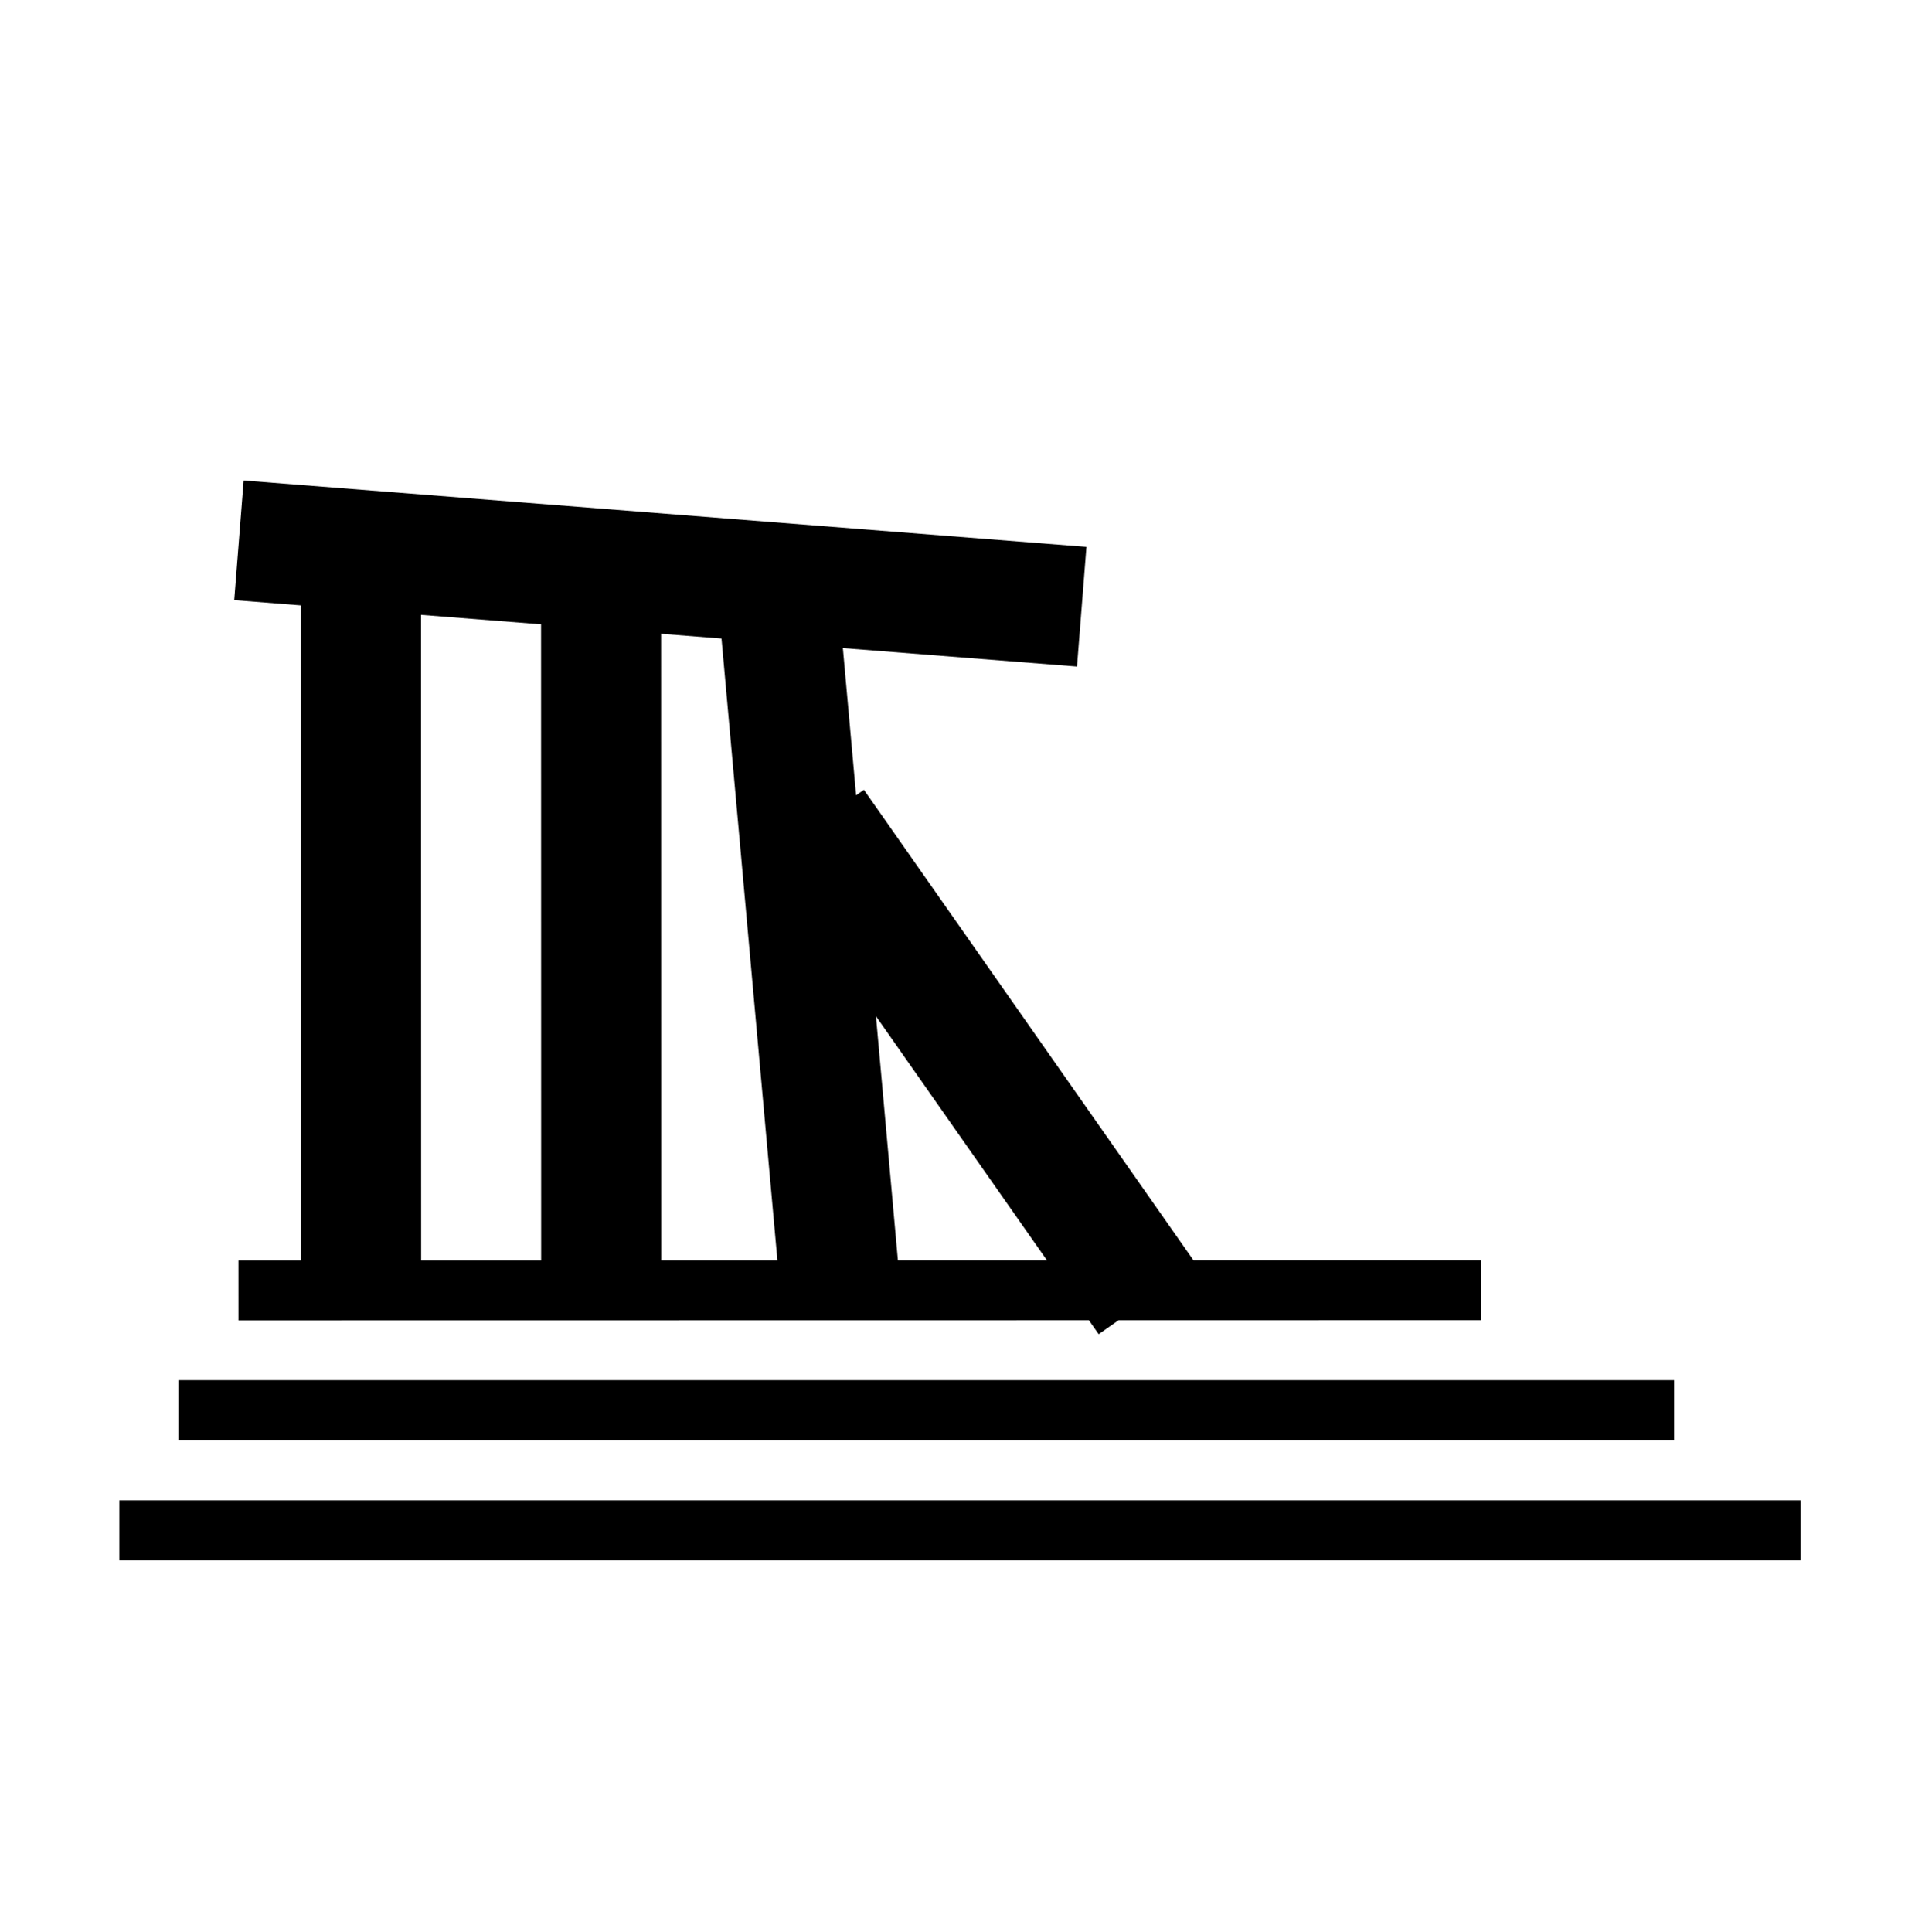
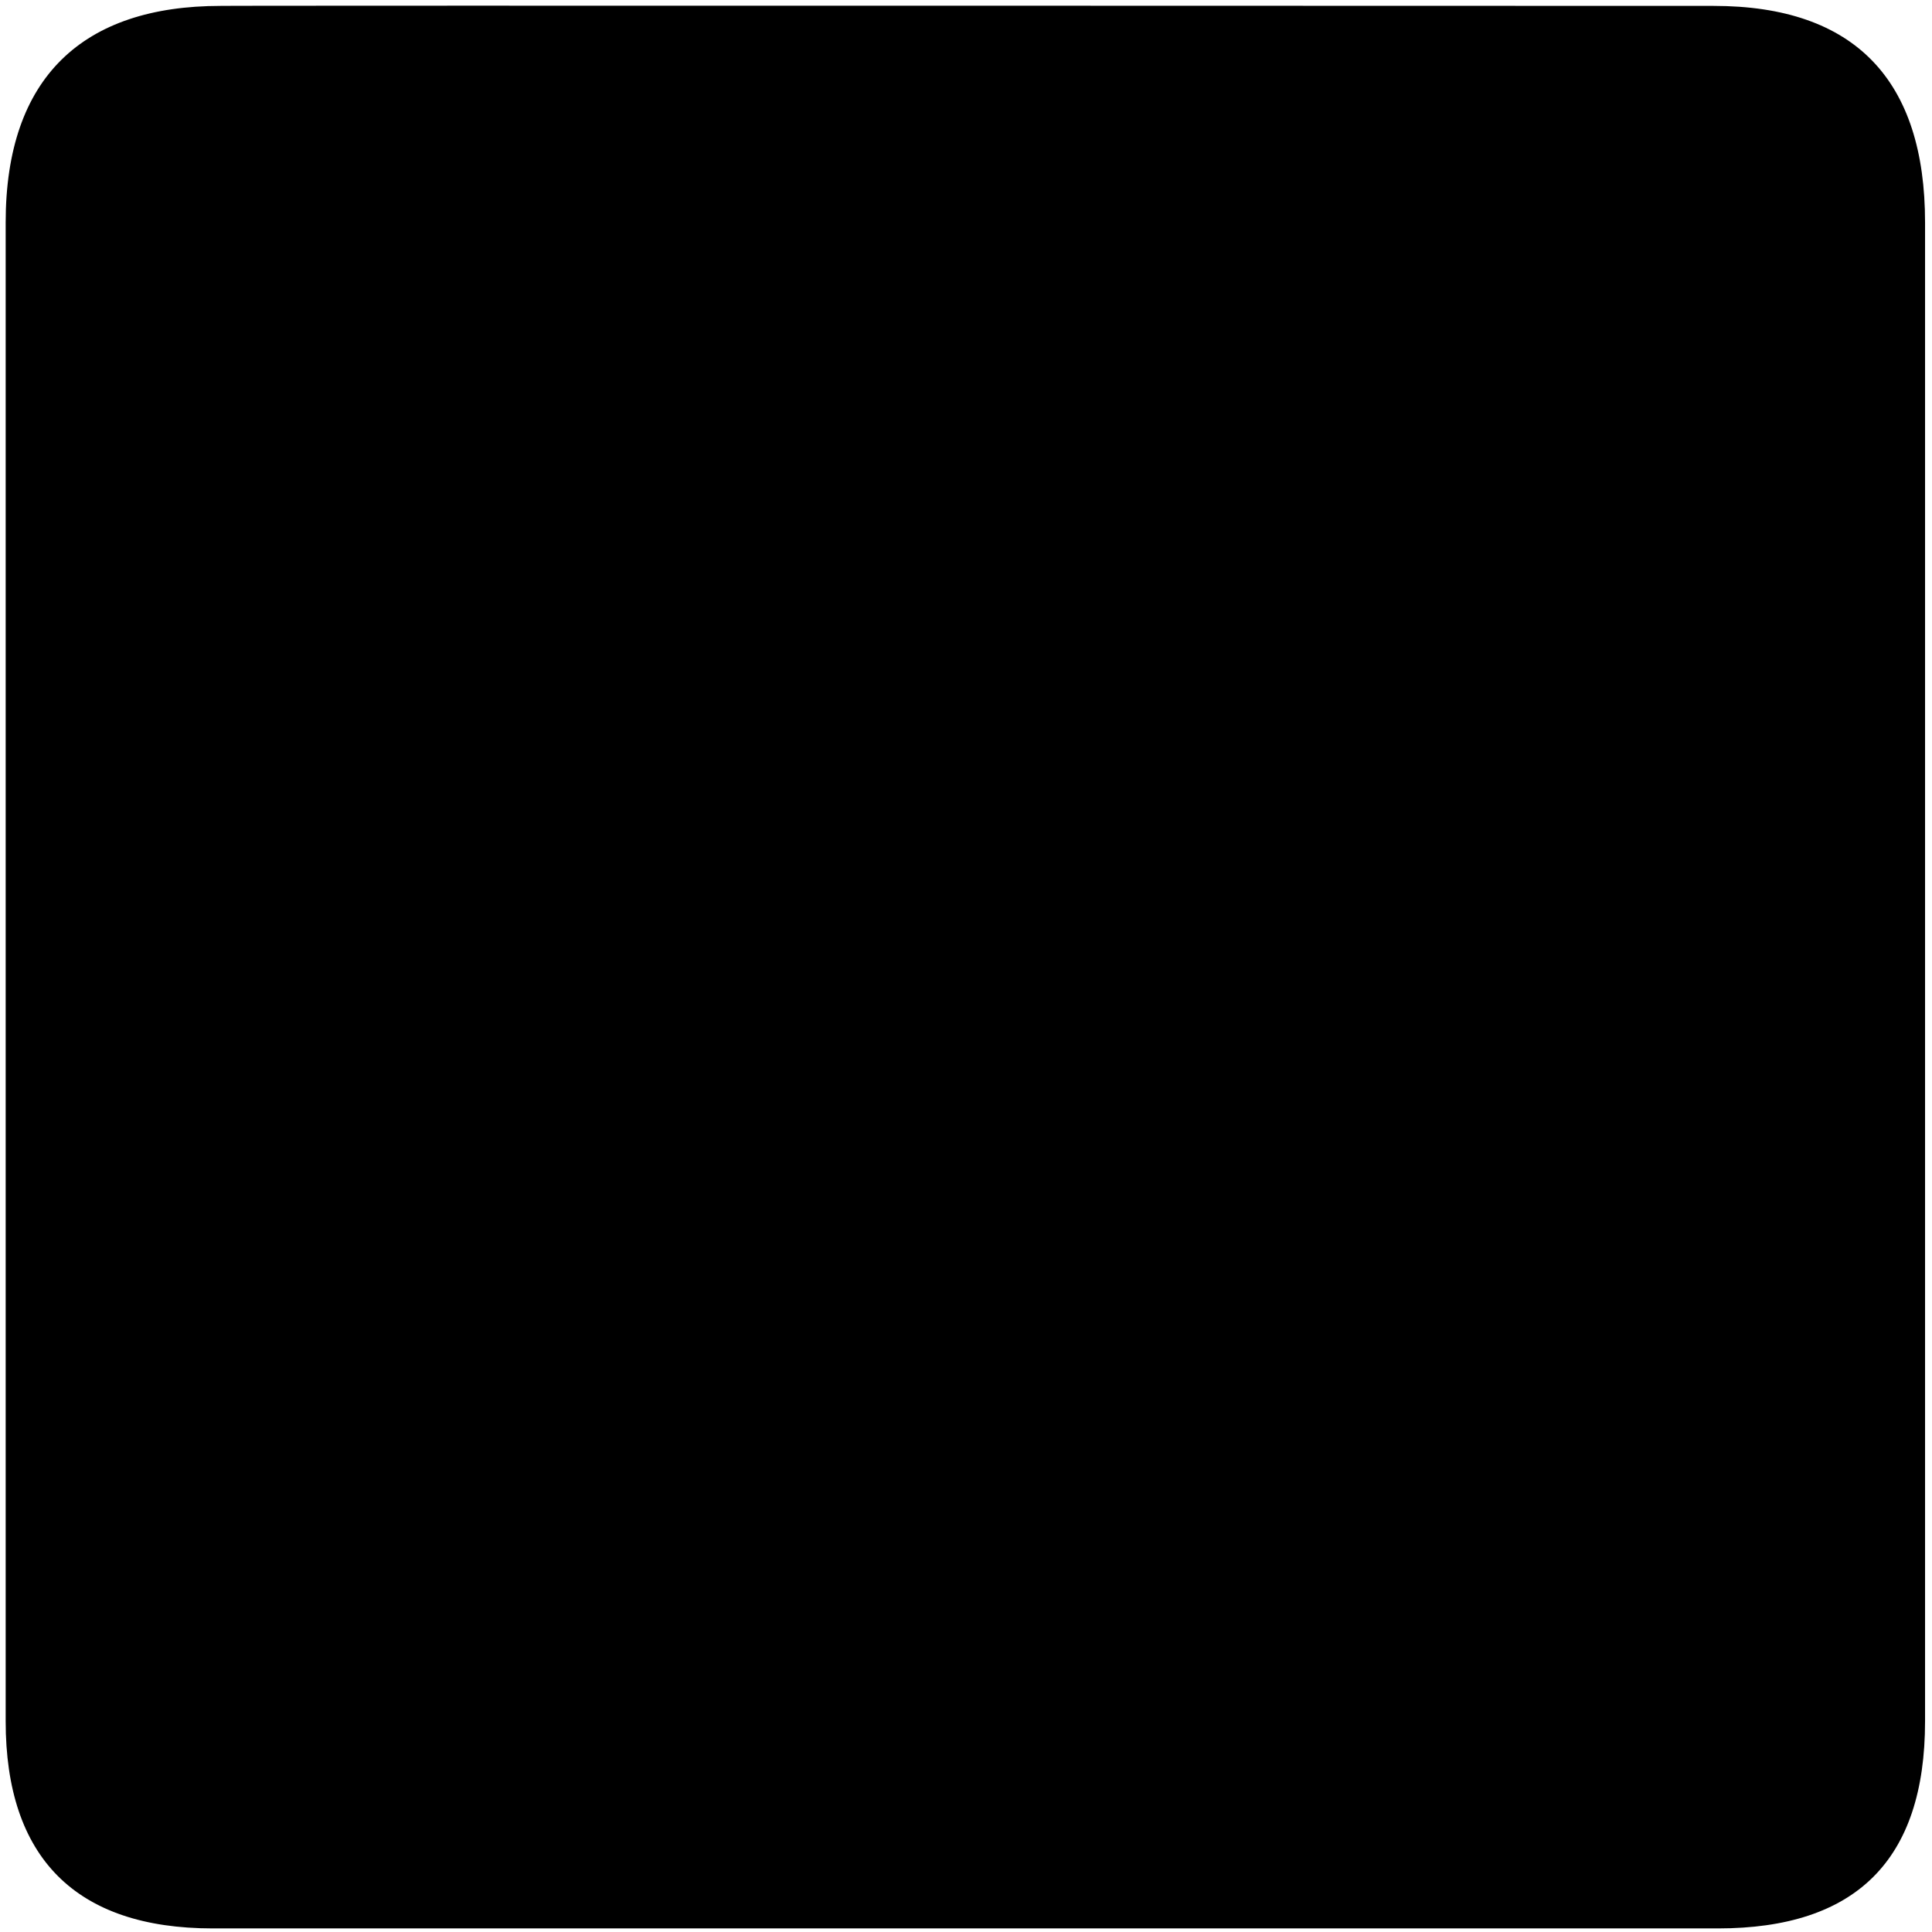
<svg width="580" height="580">
-   <path fill="param(fill)" fill-opacity="param(fill-opacity)" d="M53.555 414.504 502.789 414.504 502.789 432.527 53.555 432.527ZM35.844 450.613 540.75 450.613 540.75 468.637 35.844 468.637ZM90.43 378.539 71.613 378.539 71.617 396.562 327.039 396.523 329.965 400.695 335.926 396.52 444.73 396.504 444.727 378.48 358.422 378.492 259.457 237.199 257.109 238.844 253.137 194.637 323.453 200.176 326.285 164.242 73.172 144.301 70.34 180.234 90.402 181.816ZM126.445 184.656 162.492 187.496 162.52 378.527 126.477 378.531ZM198.539 190.336 216.688 191.766 233.477 378.516 198.566 378.52ZM263.074 305.195 314.418 378.5 269.664 378.508ZM263.074 305.195" stroke="param(outline)" stroke-opacity="param(outline-opacity)" stroke-width="param(outline-width)" />
+   <path fill="param(fill)" fill-opacity="param(fill-opacity)" stroke-width="param(outline-width)" stroke="param(outline)" stroke-opacity="param(outline-opacity)" d="M 66.273 1.77 C 24.941 1.77 1.703 23.141 1.703 66.805 L 1.703 516.926 C 1.703 557.77 22.598 579.156 63.895 579.156 L 515.922 579.156 C 557.227 579.156 578.148 558.84 578.148 516.926 L 578.148 66.805 C 578.148 24.203 557.227 1.77 514.629 1.77 C 514.625 1.77 66.133 1.625 66.273 1.77 Z M 66.273 1.77 " />
+   <path fill="param(fill)" fill-opacity="param(fill-opacity)" d="M55.258 398.035 504.492 398.035 504.492 416.059 55.258 416.059ZM37.547 434.141 542.453 434.141 542.453 452.164 37.547 452.164ZM92.133 362.066 73.316 362.07 73.32 380.094 328.746 380.051 331.668 384.223 337.629 380.051 446.434 380.031 446.43 362.008 360.125 362.023 261.16 220.73 258.812 222.371 254.84 178.164 325.156 183.703 327.988 147.77 74.875 127.832 72.043 163.766 92.105 165.348ZM128.148 168.184 164.195 171.023 164.223 362.055 128.176 362.062ZM200.242 173.863 218.387 175.293 235.176 362.043 200.266 362.051ZM264.777 288.727 316.121 362.031 271.367 362.039ZM264.777 288.727" stroke="param(outline)" stroke-opacity="param(outline-opacity)" stroke-width="param(outline-width)" />
</svg>
